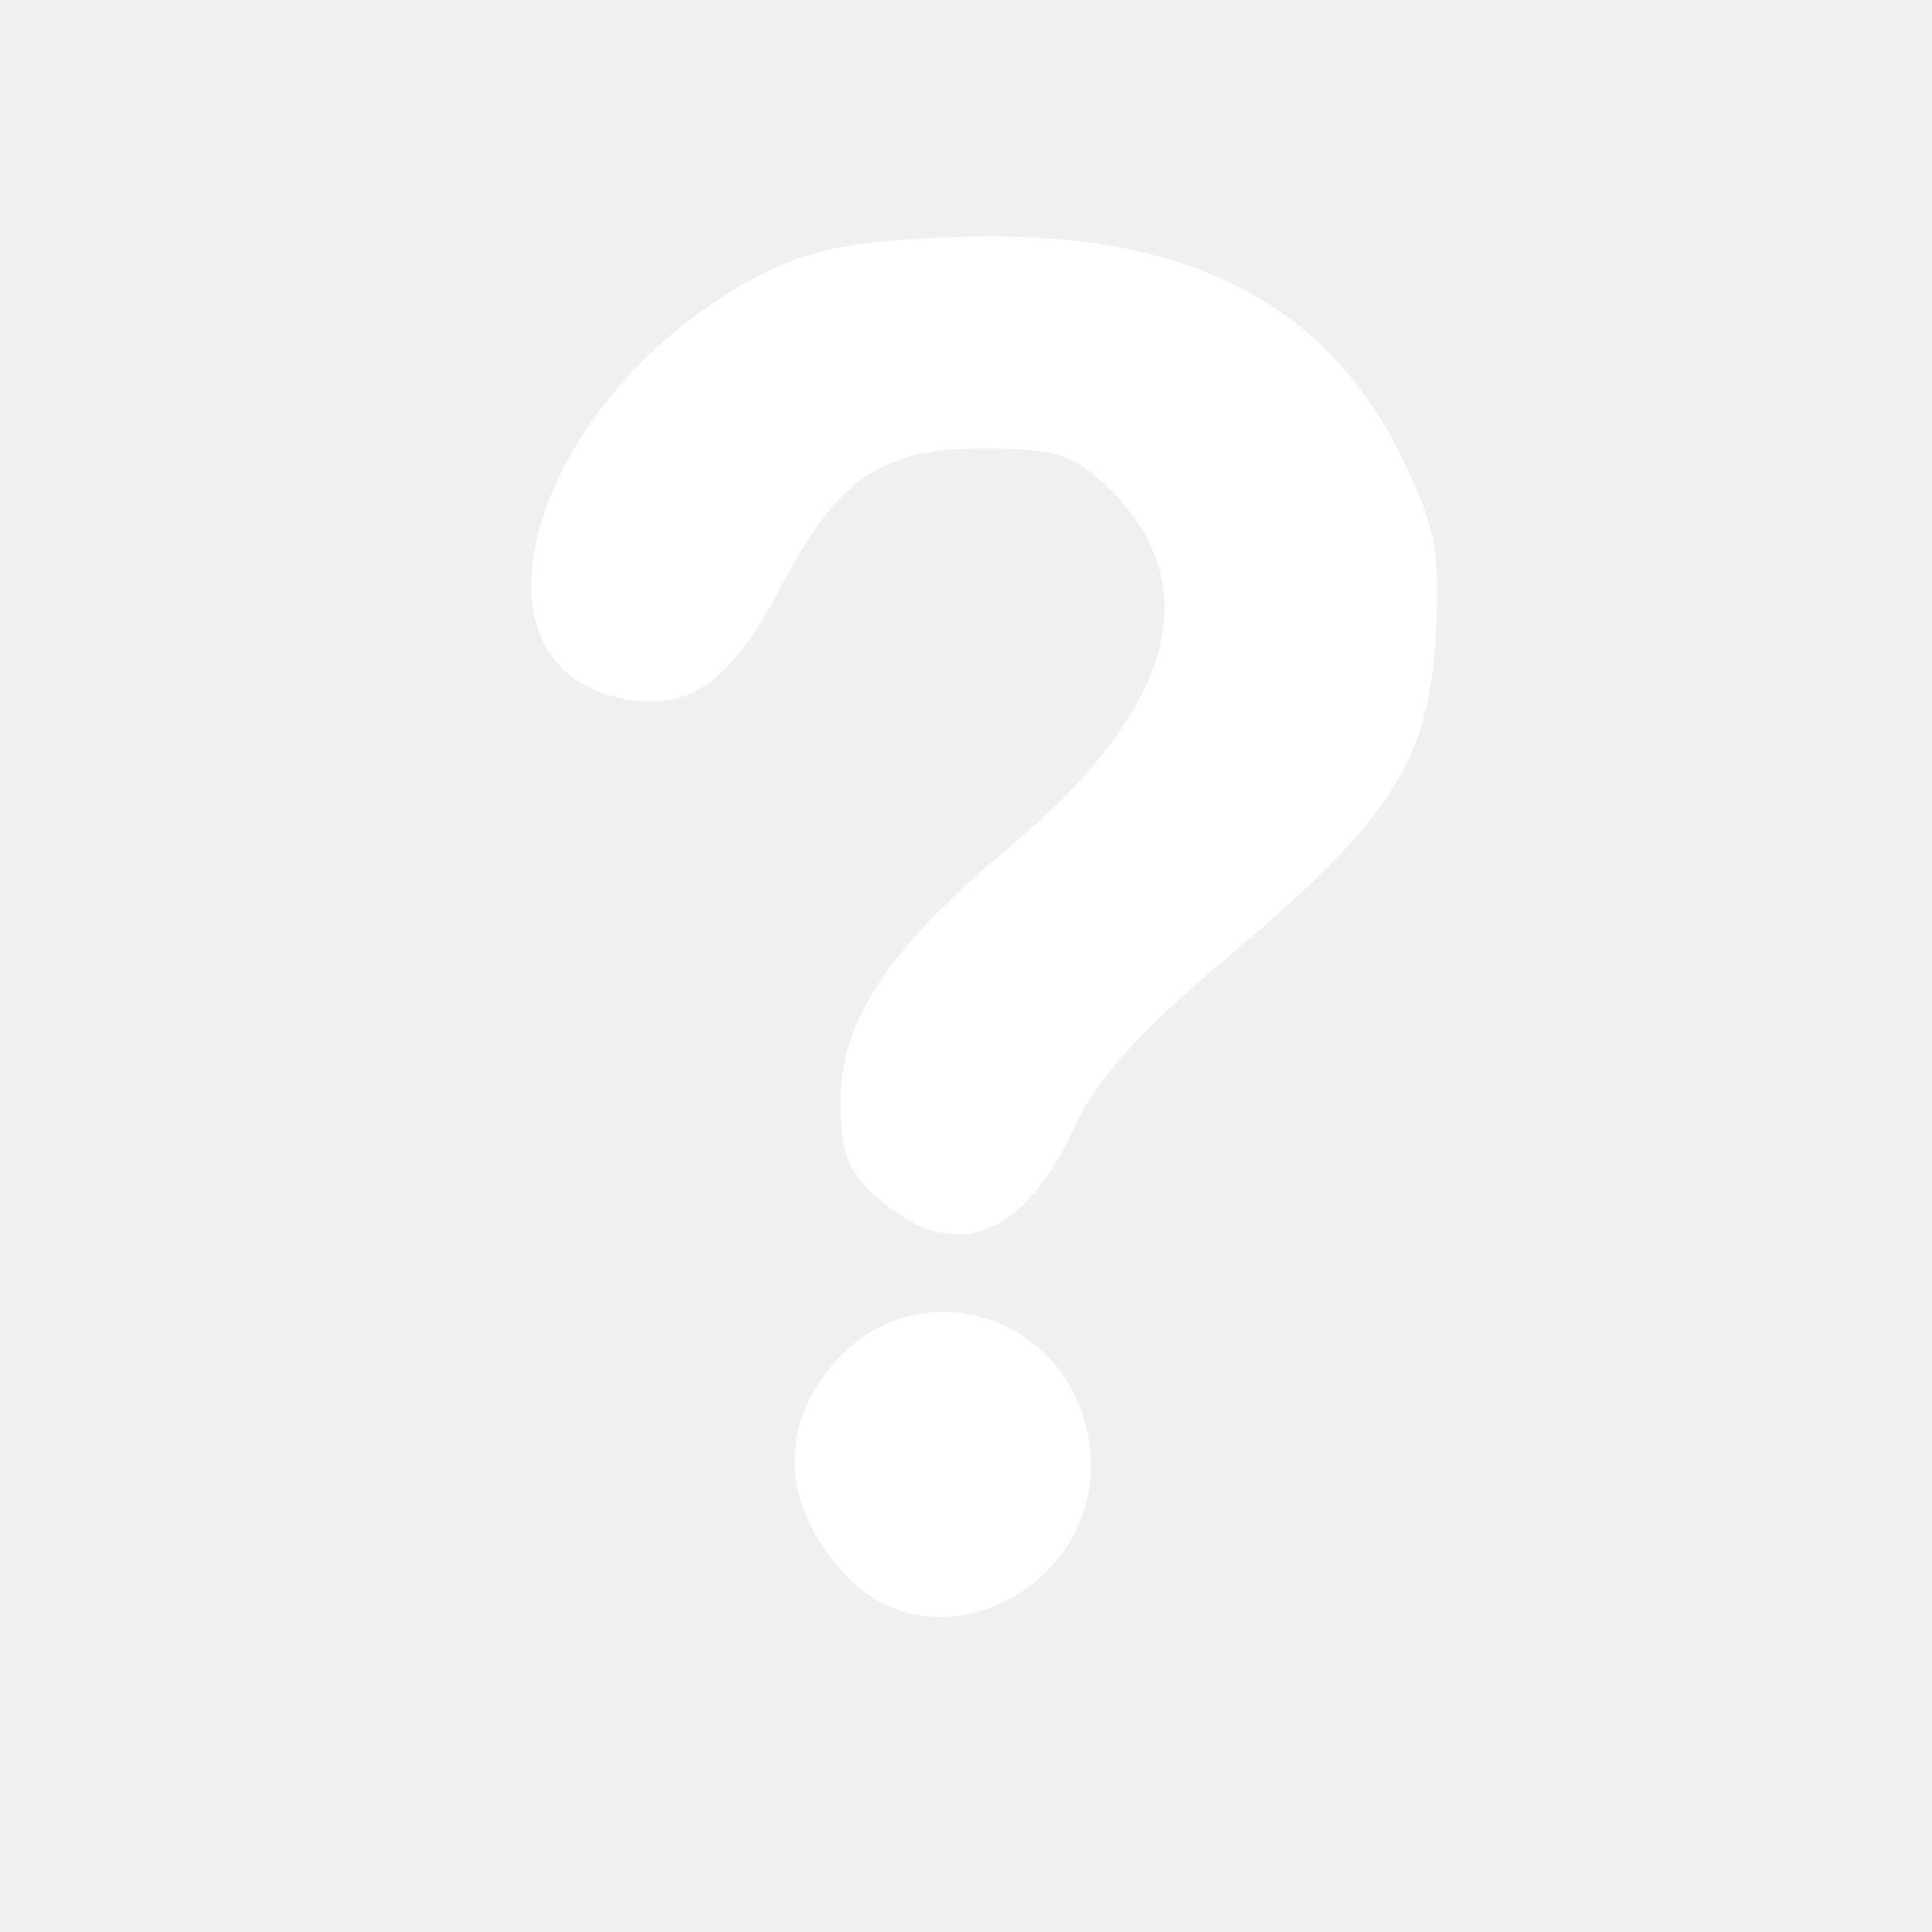
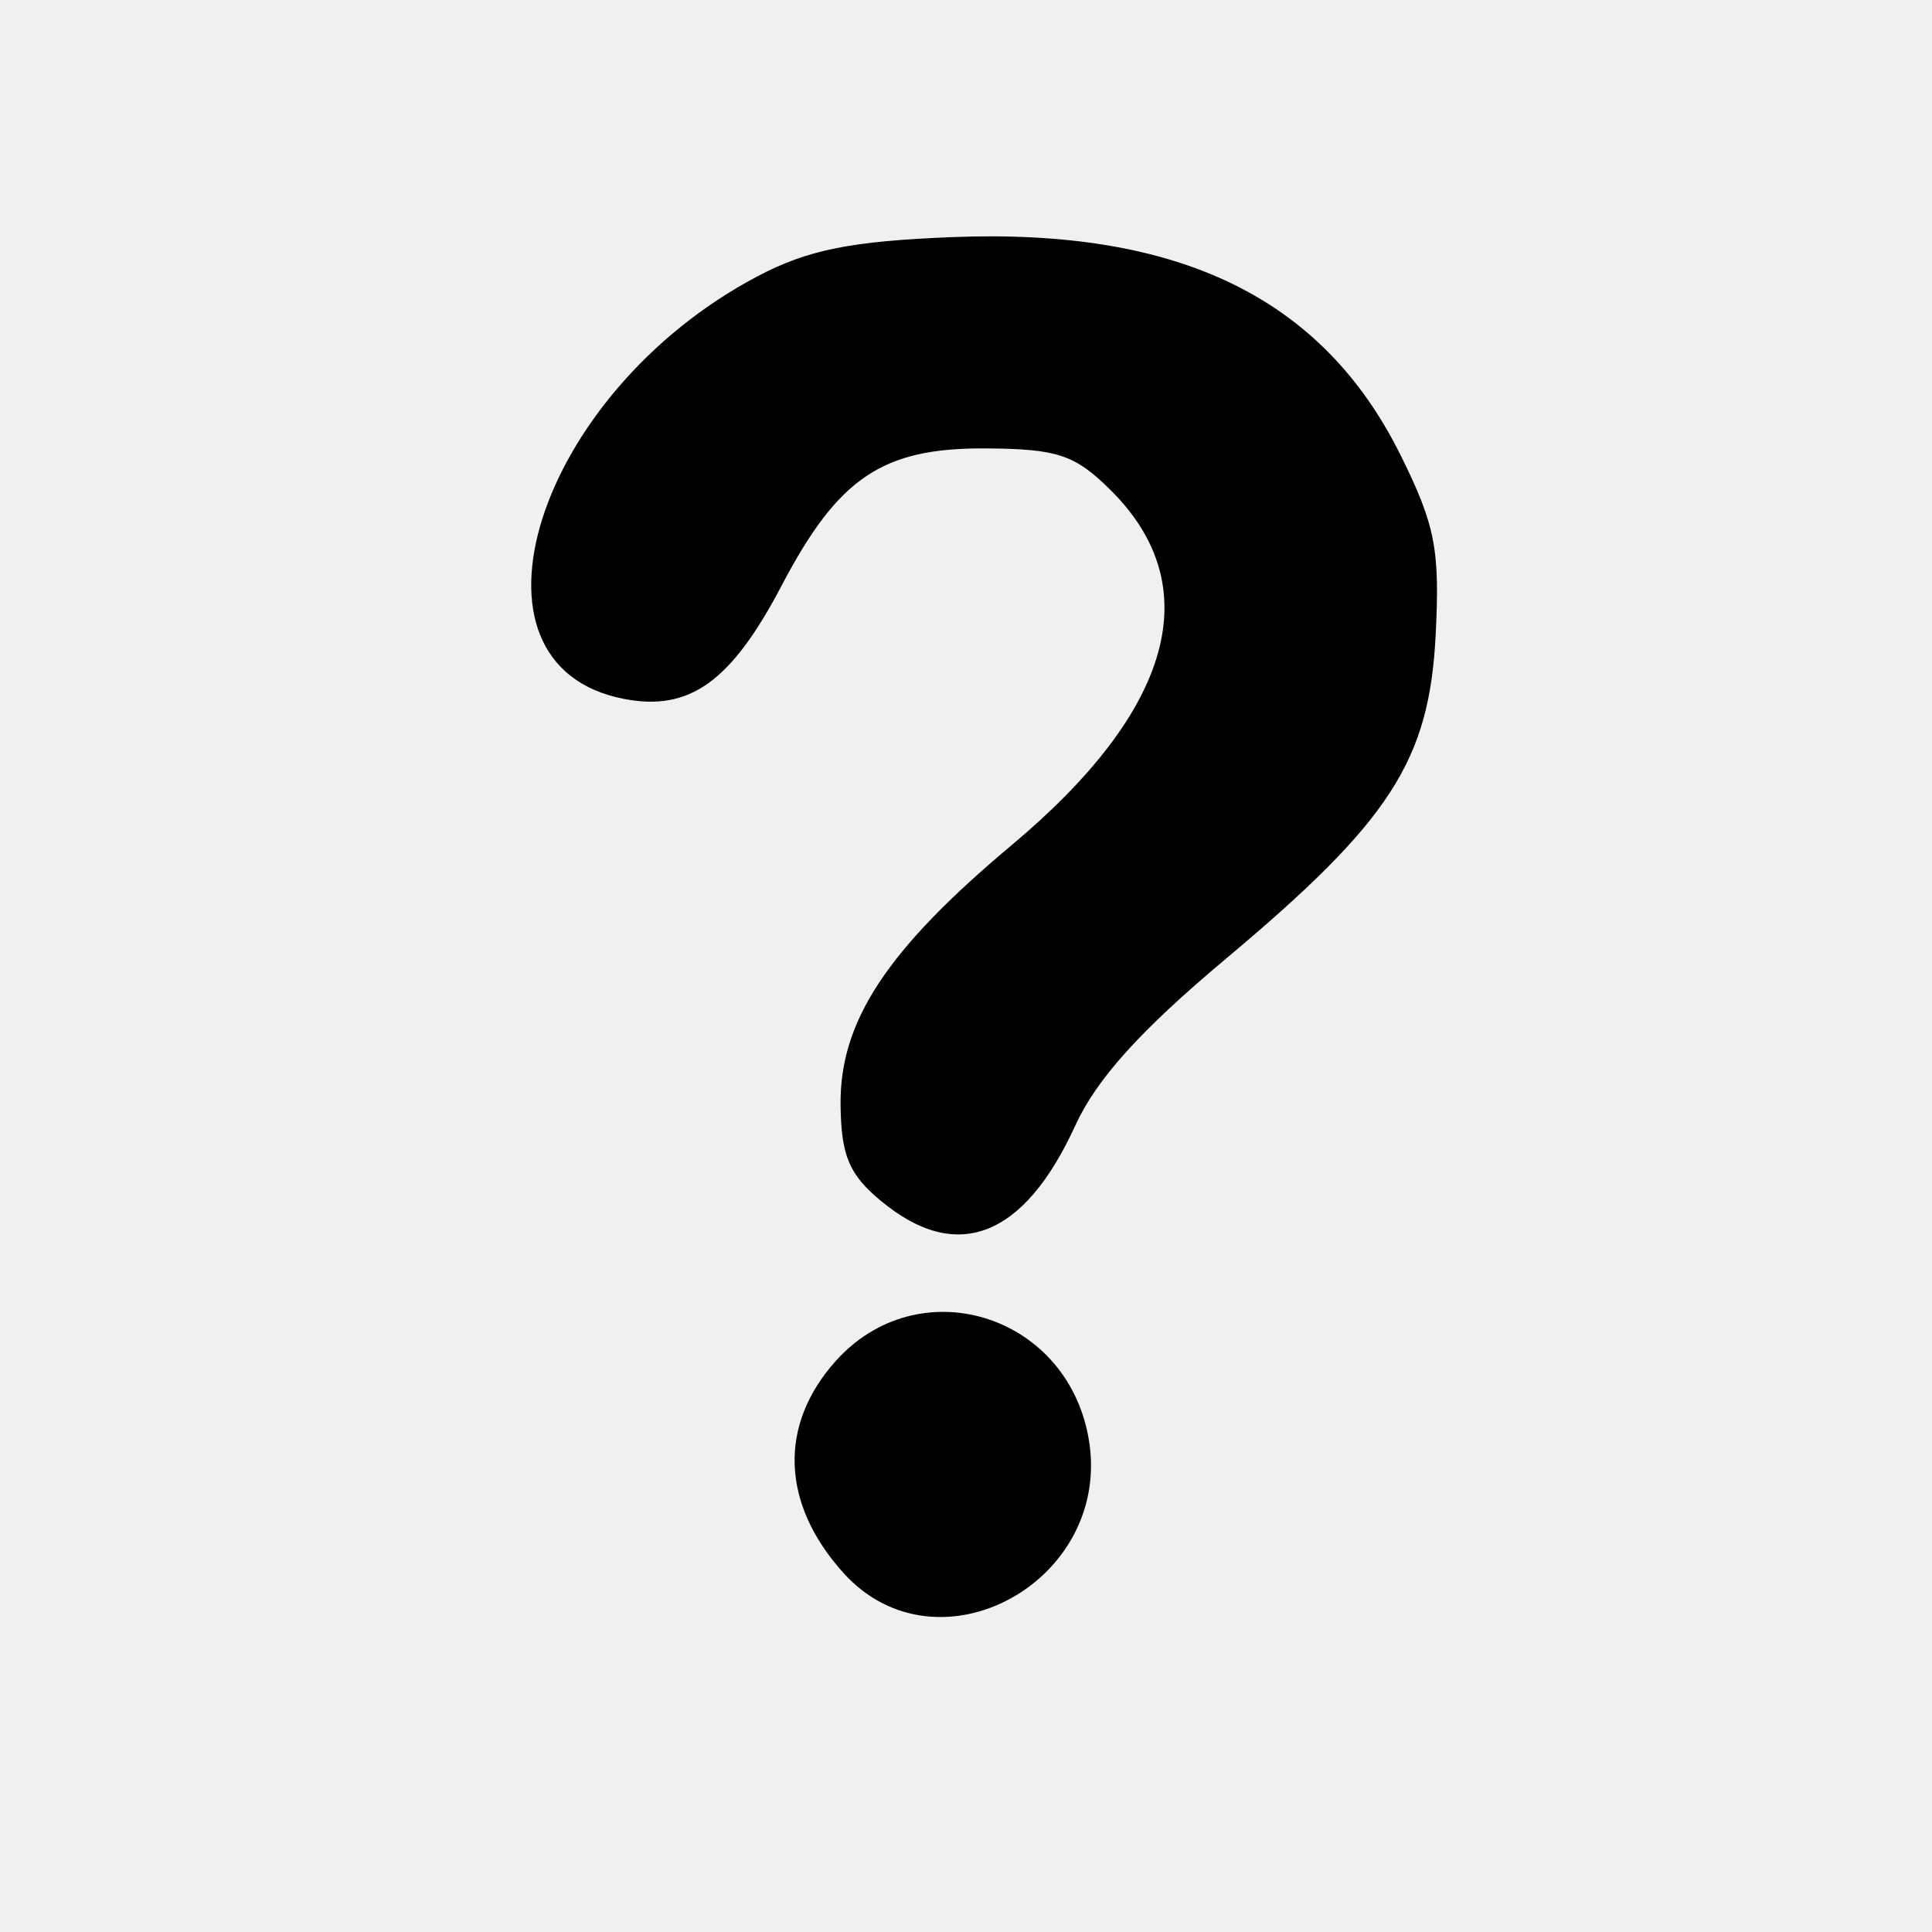
<svg xmlns="http://www.w3.org/2000/svg" width="32" height="32" viewBox="0 0 64 64" version="1.1">
  <g id="layer1">
-     <path style="fill:#ffffff;fill-opacity:1" d="m 29.192,39.791 c -1.063,-0.882 -1.325,-1.499 -1.347,-3.174 -0.037,-2.777 1.526,-5.152 5.679,-8.631 5.333,-4.467 6.474,-8.565 3.272,-11.745 -1.188,-1.18 -1.765,-1.372 -4.148,-1.387 -3.415,-0.021 -4.875,0.961 -6.753,4.54 -1.675,3.193 -3.052,4.181 -5.232,3.757 -5.755,-1.119 -2.914,-10.116 4.418,-13.992 1.669,-0.882 3.095,-1.17 6.451,-1.304 7.531,-0.299 12.283,2.012 14.867,7.228 1.145,2.311 1.302,3.119 1.16,5.941 -0.211,4.178 -1.499,6.168 -6.953,10.739 -2.831,2.373 -4.278,3.976 -4.989,5.529 -1.696,3.707 -3.924,4.572 -6.425,2.497 l 0,0 z" />
-     <path style="fill:#ffffff;fill-opacity:1" d="m 27.938,52.103 c -2.06,-2.286 -2.156,-4.89 -0.258,-7.013 2.733,-3.057 7.616,-1.594 8.373,2.509 0.875,4.746 -4.972,7.991 -8.115,4.504 z" />
+     <path d="m 29.192,39.791 c -1.063,-0.882 -1.325,-1.499 -1.347,-3.174 -0.037,-2.777 1.526,-5.152 5.679,-8.631 5.333,-4.467 6.474,-8.565 3.272,-11.745 -1.188,-1.18 -1.765,-1.372 -4.148,-1.387 -3.415,-0.021 -4.875,0.961 -6.753,4.54 -1.675,3.193 -3.052,4.181 -5.232,3.757 -5.755,-1.119 -2.914,-10.116 4.418,-13.992 1.669,-0.882 3.095,-1.17 6.451,-1.304 7.531,-0.299 12.283,2.012 14.867,7.228 1.145,2.311 1.302,3.119 1.16,5.941 -0.211,4.178 -1.499,6.168 -6.953,10.739 -2.831,2.373 -4.278,3.976 -4.989,5.529 -1.696,3.707 -3.924,4.572 -6.425,2.497 l 0,0 z" />
+     <path d="m 27.938,52.103 c -2.06,-2.286 -2.156,-4.89 -0.258,-7.013 2.733,-3.057 7.616,-1.594 8.373,2.509 0.875,4.746 -4.972,7.991 -8.115,4.504 z" />
  </g>
</svg>
